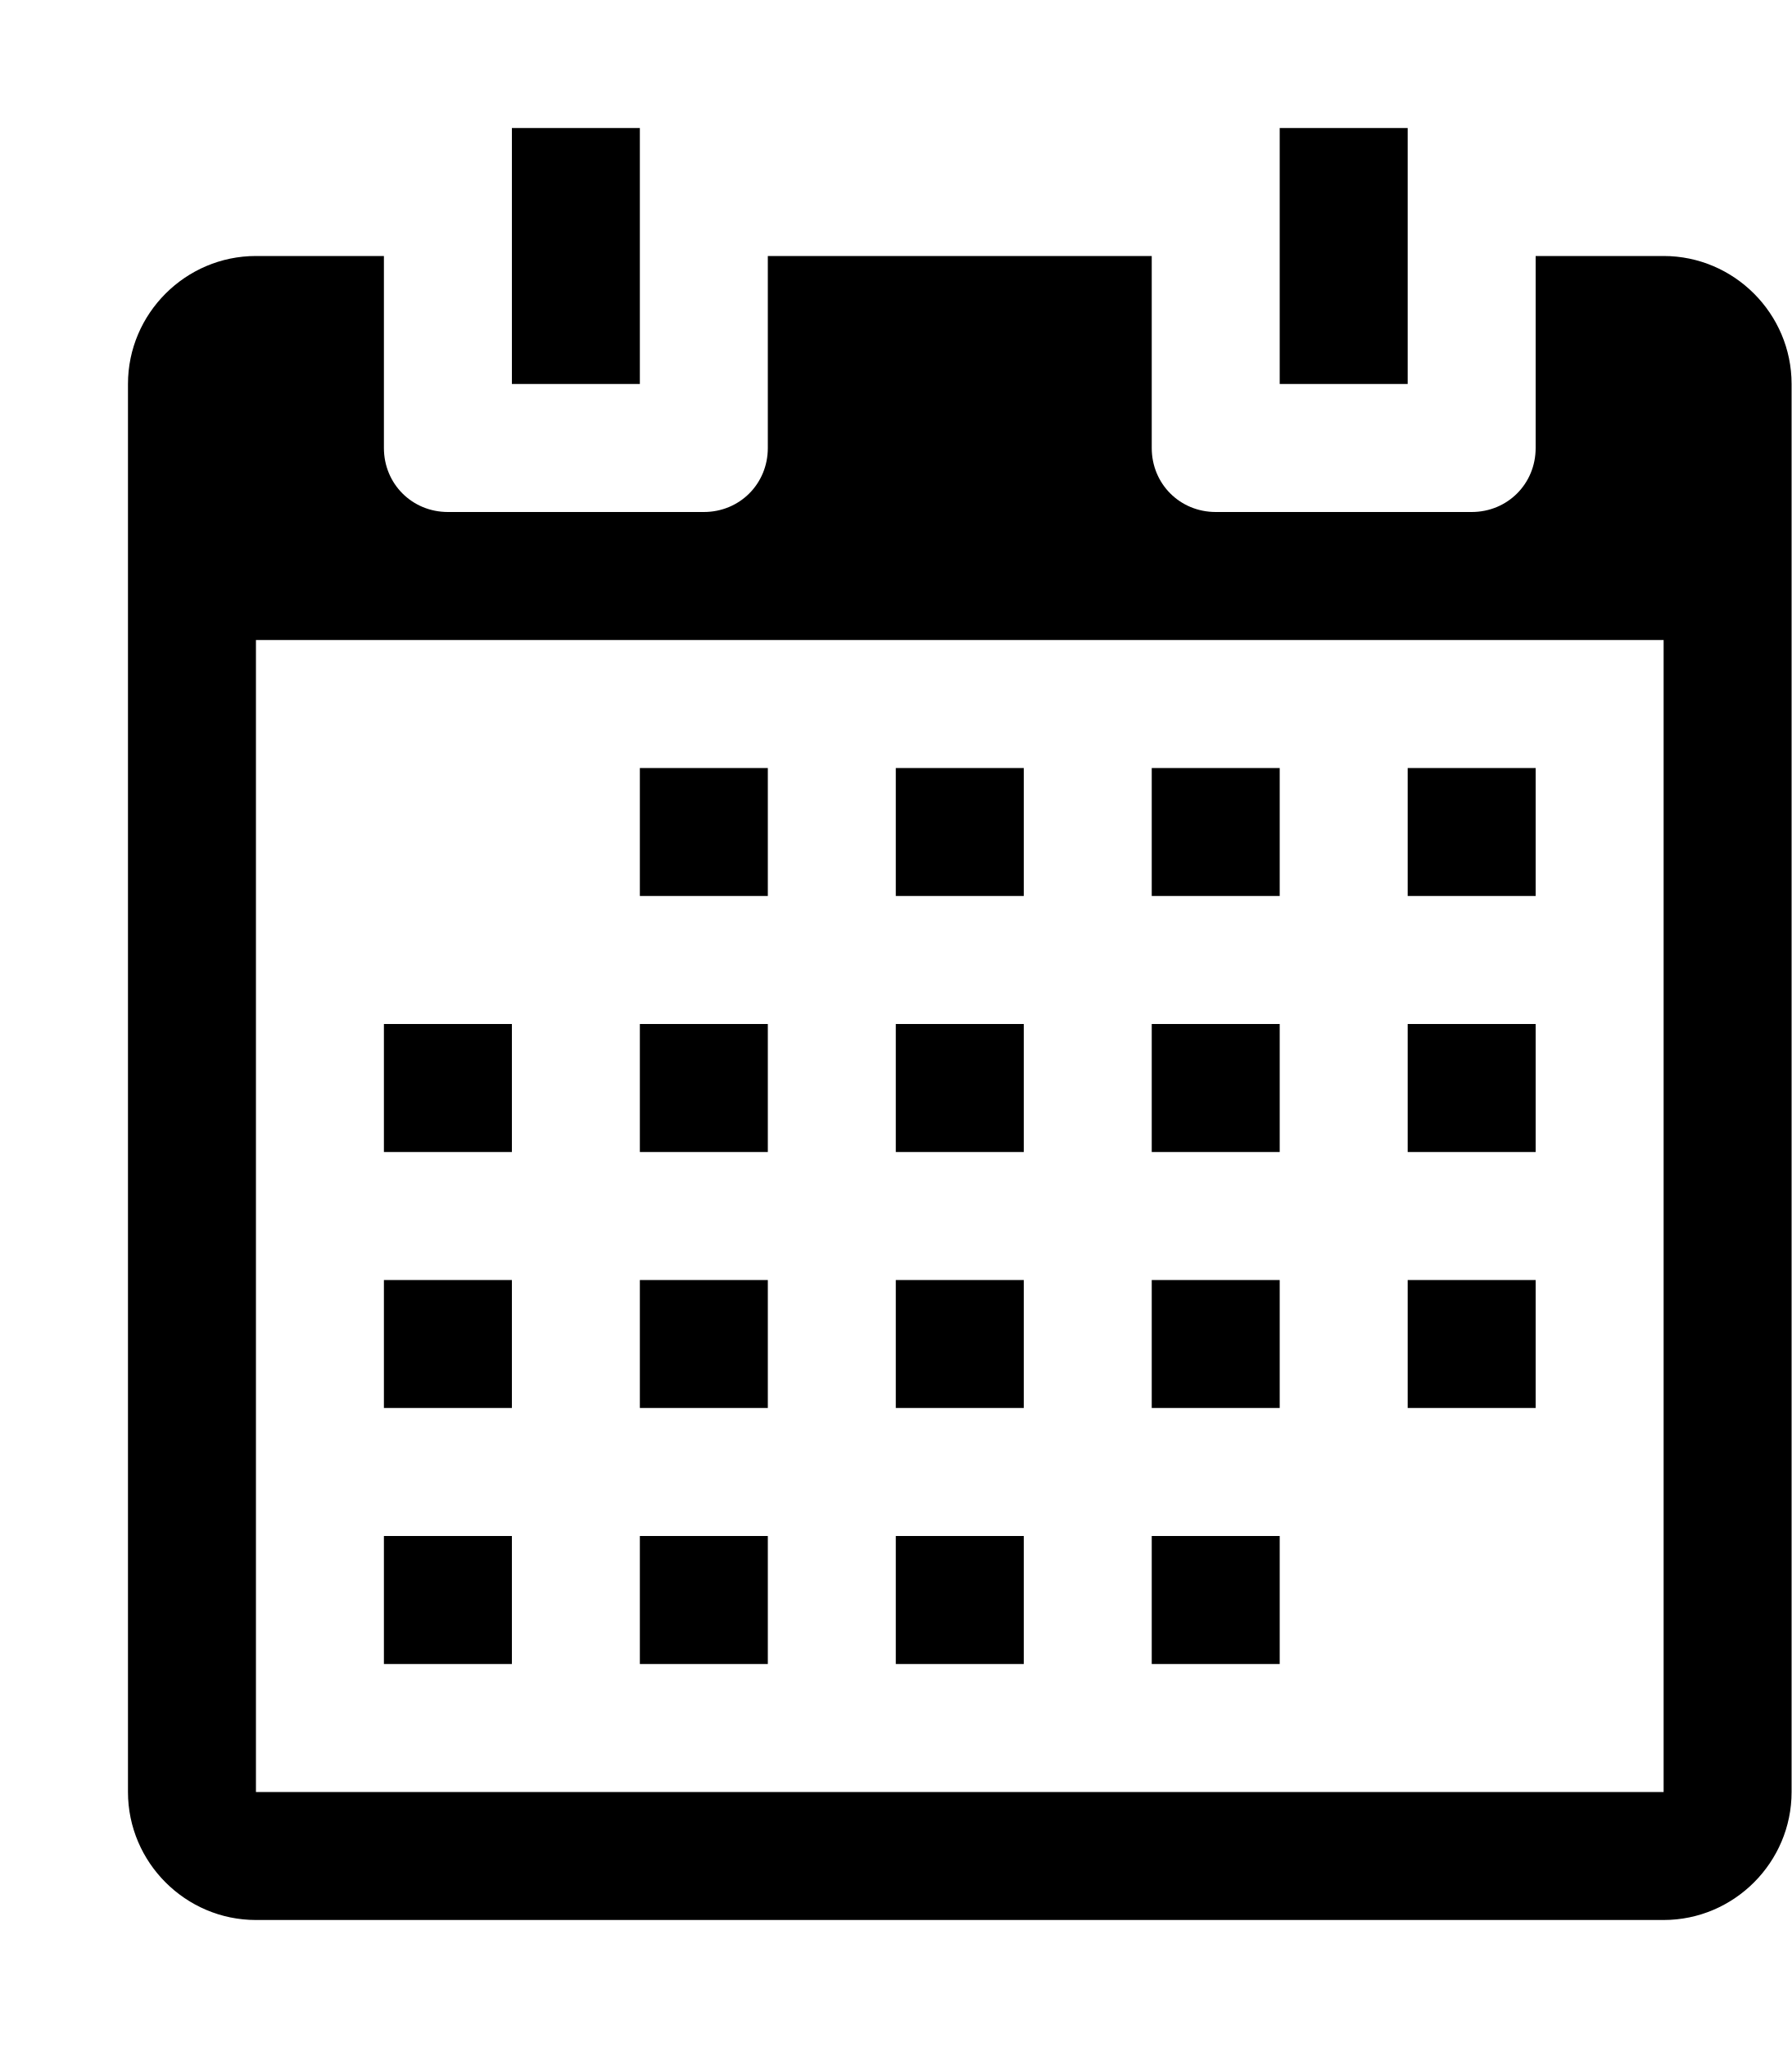
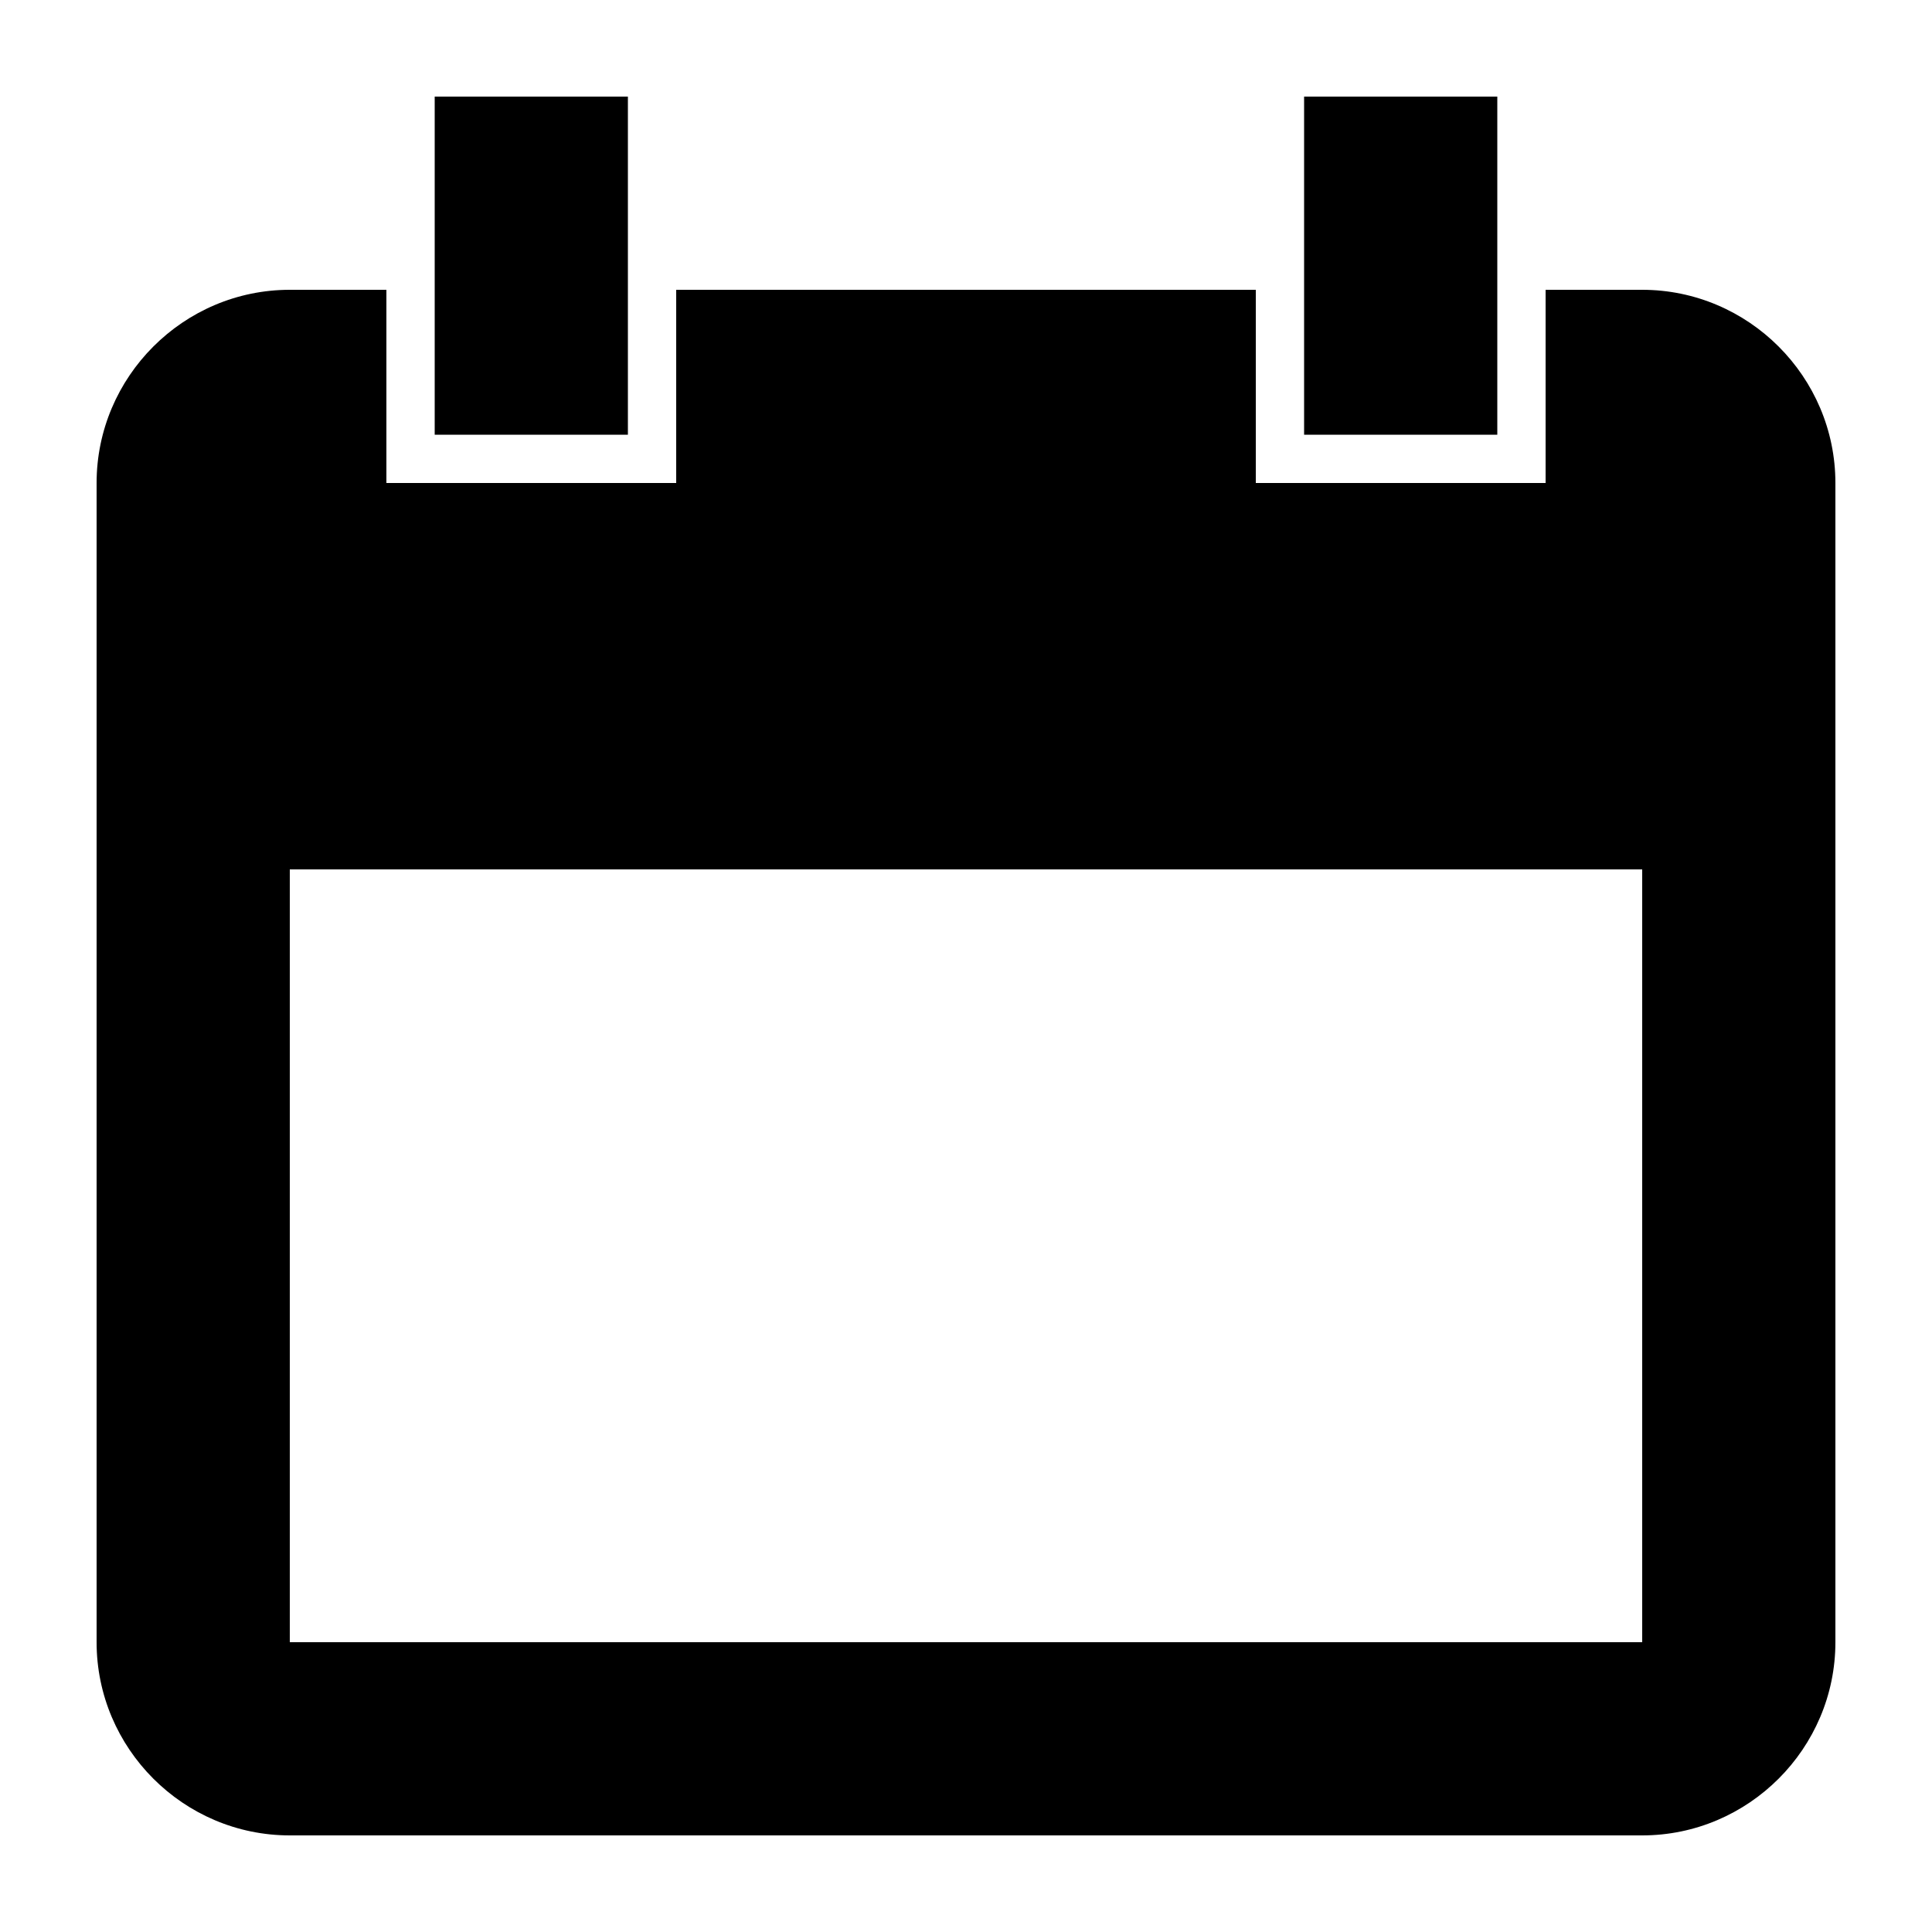
- <svg xmlns="http://www.w3.org/2000/svg" width="14px" height="16px" viewBox="0 0 14 16" version="1.1">
-   <defs />
-   <g id="Octicons" stroke="none" stroke-width="1" fill="none" fill-rule="evenodd">
-     <g id="calendar" fill="#000000">
-       <path d="M13,2 L12,2 L12,3.5 C12,3.78 11.78,4 11.5,4 L9.5,4 C9.22,4 9,3.78 9,3.5 L9,2 L6,2 L6,3.5 C6,3.78 5.78,4 5.5,4 L3.5,4 C3.22,4 3,3.78 3,3.5 L3,2 L2,2 C1.45,2 1,2.45 1,3 L1,14 C1,14.55 1.45,15 2,15 L13,15 C13.55,15 14,14.55 14,14 L14,3 C14,2.45 13.55,2 13,2 L13,2 Z M13,14 L2,14 L2,5 L13,5 L13,14 L13,14 Z M5,3 L4,3 L4,1 L5,1 L5,3 L5,3 Z M11,3 L10,3 L10,1 L11,1 L11,3 L11,3 Z M6,7 L5,7 L5,6 L6,6 L6,7 L6,7 Z M8,7 L7,7 L7,6 L8,6 L8,7 L8,7 Z M10,7 L9,7 L9,6 L10,6 L10,7 L10,7 Z M12,7 L11,7 L11,6 L12,6 L12,7 L12,7 Z M4,9 L3,9 L3,8 L4,8 L4,9 L4,9 Z M6,9 L5,9 L5,8 L6,8 L6,9 L6,9 Z M8,9 L7,9 L7,8 L8,8 L8,9 L8,9 Z M10,9 L9,9 L9,8 L10,8 L10,9 L10,9 Z M12,9 L11,9 L11,8 L12,8 L12,9 L12,9 Z M4,11 L3,11 L3,10 L4,10 L4,11 L4,11 Z M6,11 L5,11 L5,10 L6,10 L6,11 L6,11 Z M8,11 L7,11 L7,10 L8,10 L8,11 L8,11 Z M10,11 L9,11 L9,10 L10,10 L10,11 L10,11 Z M12,11 L11,11 L11,10 L12,10 L12,11 L12,11 Z M4,13 L3,13 L3,12 L4,12 L4,13 L4,13 Z M6,13 L5,13 L5,12 L6,12 L6,13 L6,13 Z M8,13 L7,13 L7,12 L8,12 L8,13 L8,13 Z M10,13 L9,13 L9,12 L10,12 L10,13 L10,13 Z" id="Shape" />
-     </g>
-   </g>
+ <svg xmlns="http://www.w3.org/2000/svg" version="1.1" id="Calendar" x="0px" y="0px" viewBox="0 0 20 20" enable-background="new 0 0 20 20" xml:space="preserve">
+   <path d="M17,3h-1v2h-3V3H7v2H4V3H3C1.899,3,1,3.9,1,5v12c0,1.1,0.899,2,2,2h14c1.1,0,2-0.9,2-2V5C19,3.9,18.1,3,17,3z M17,17H3V9h14  V17z M6.5,1h-2v3.5h2V1z M15.5,1h-2v3.5h2V1z" />
</svg>
